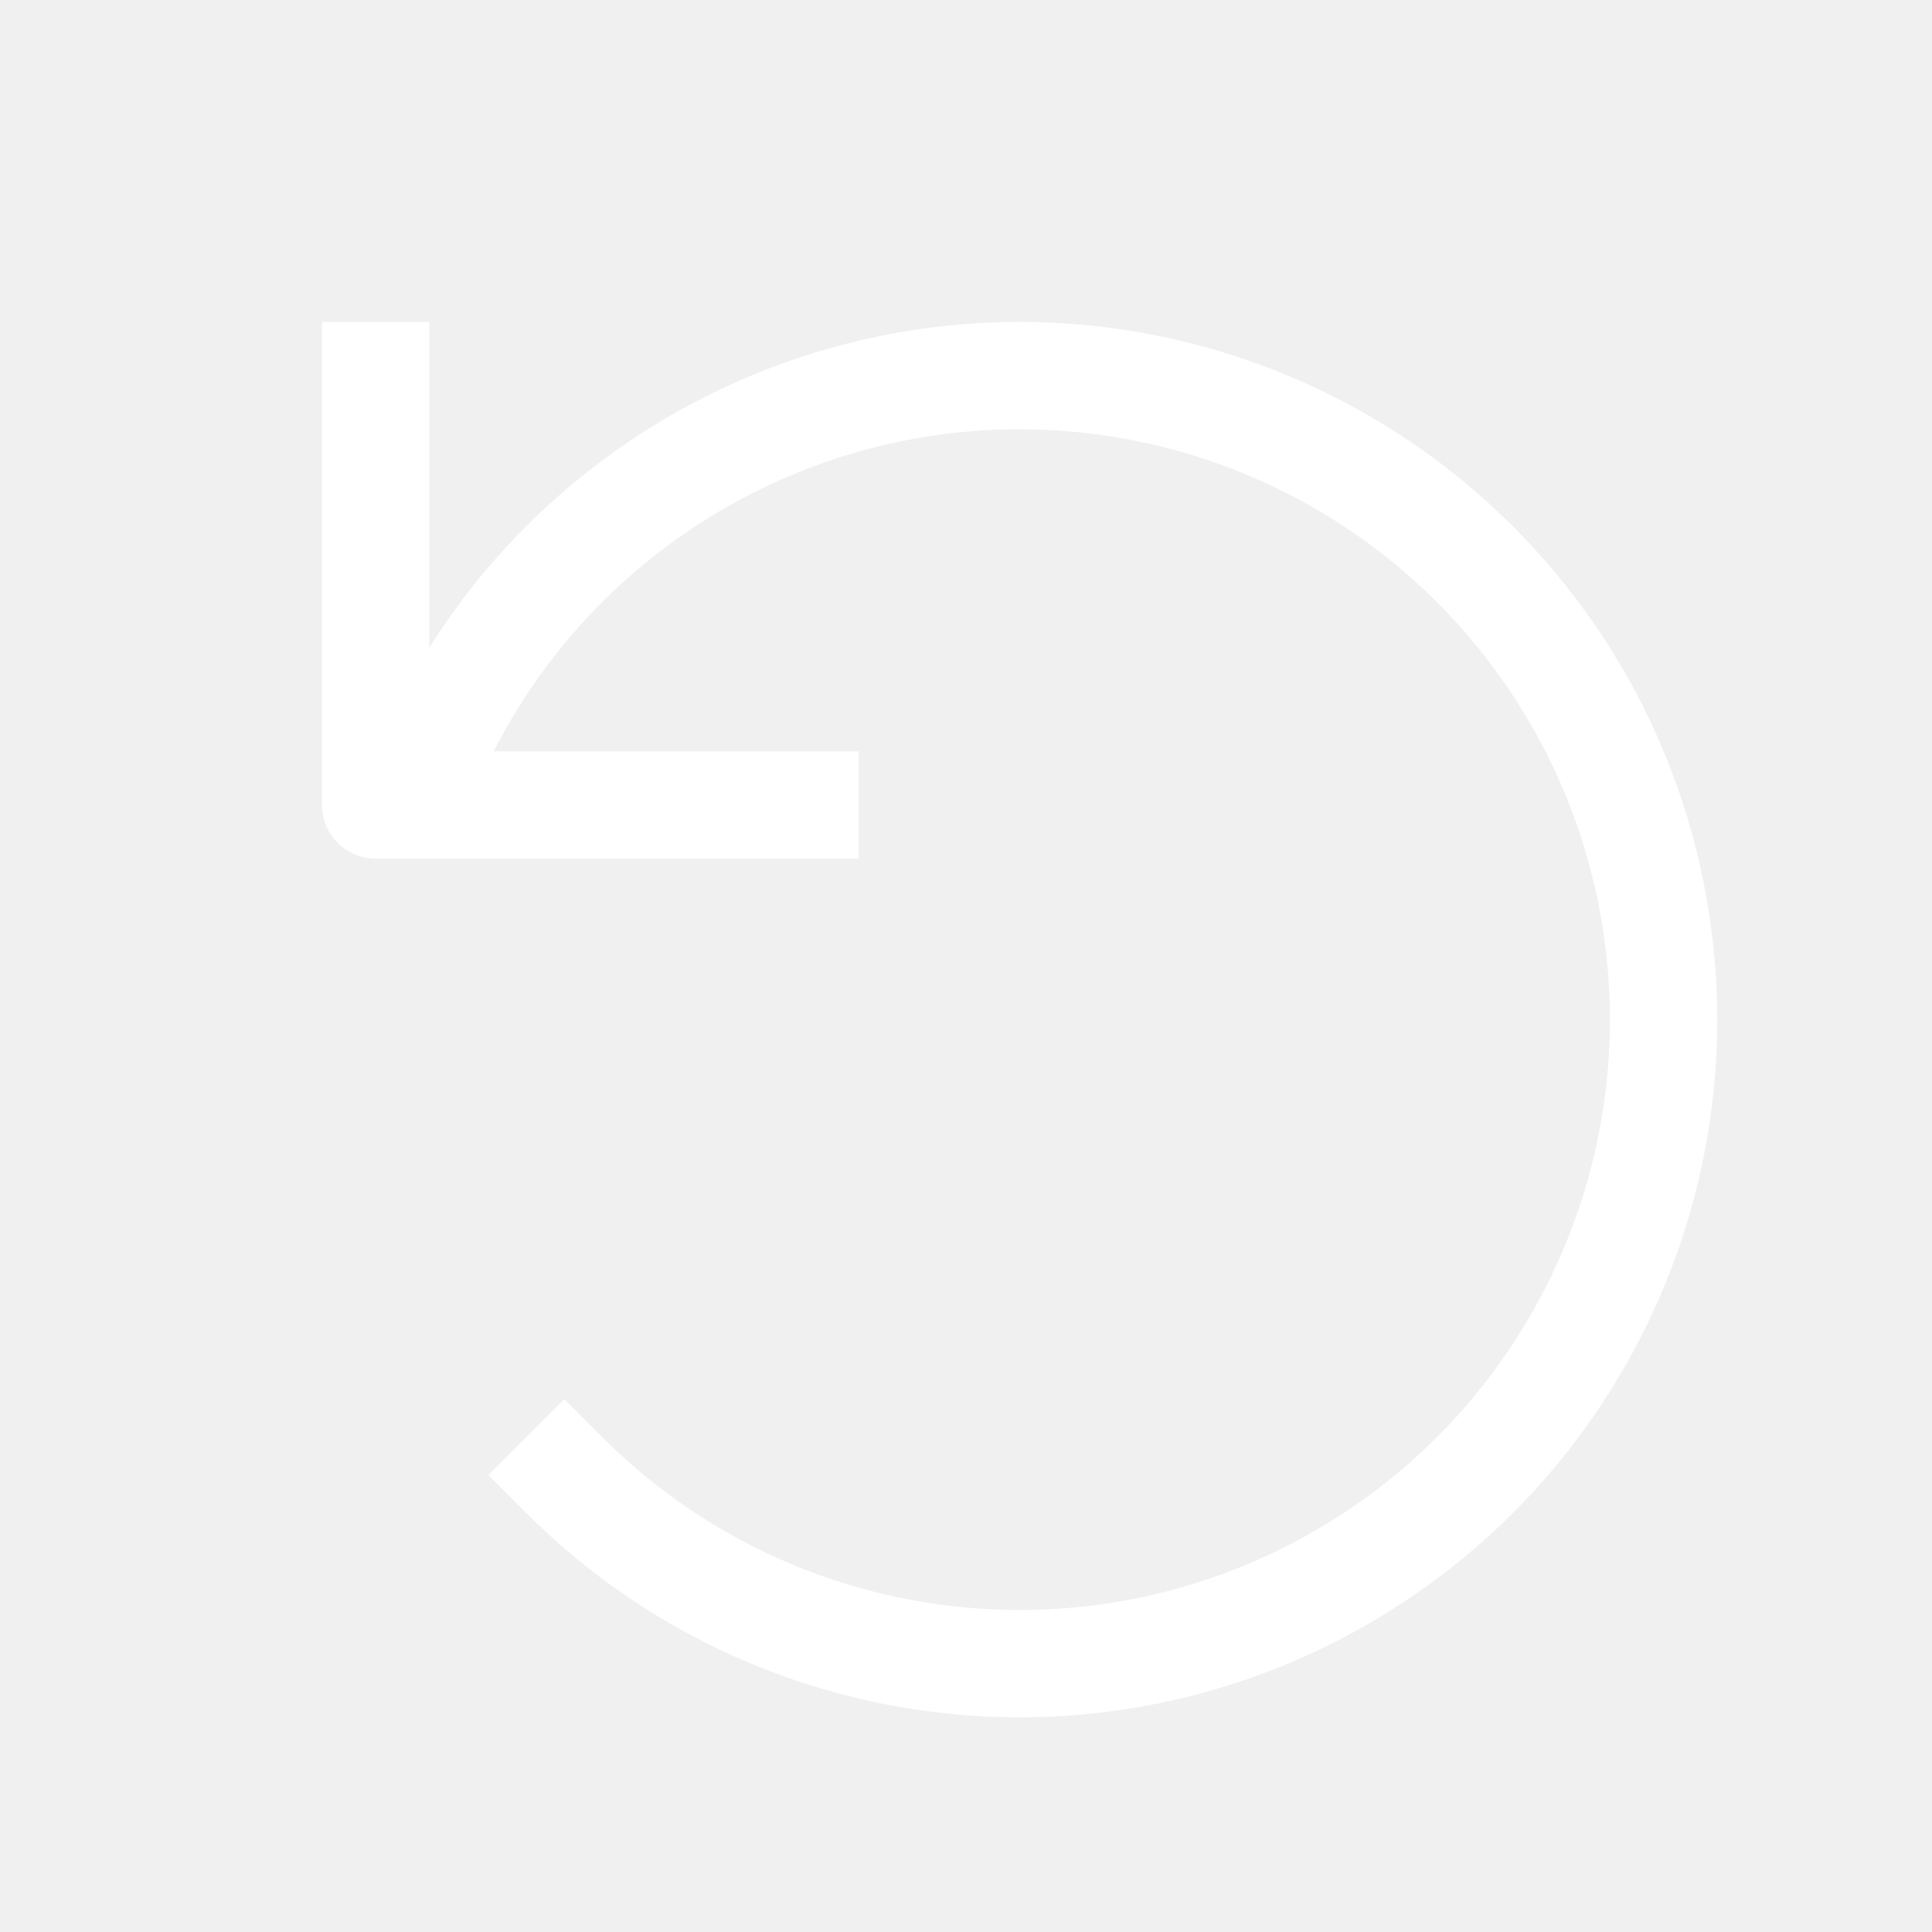
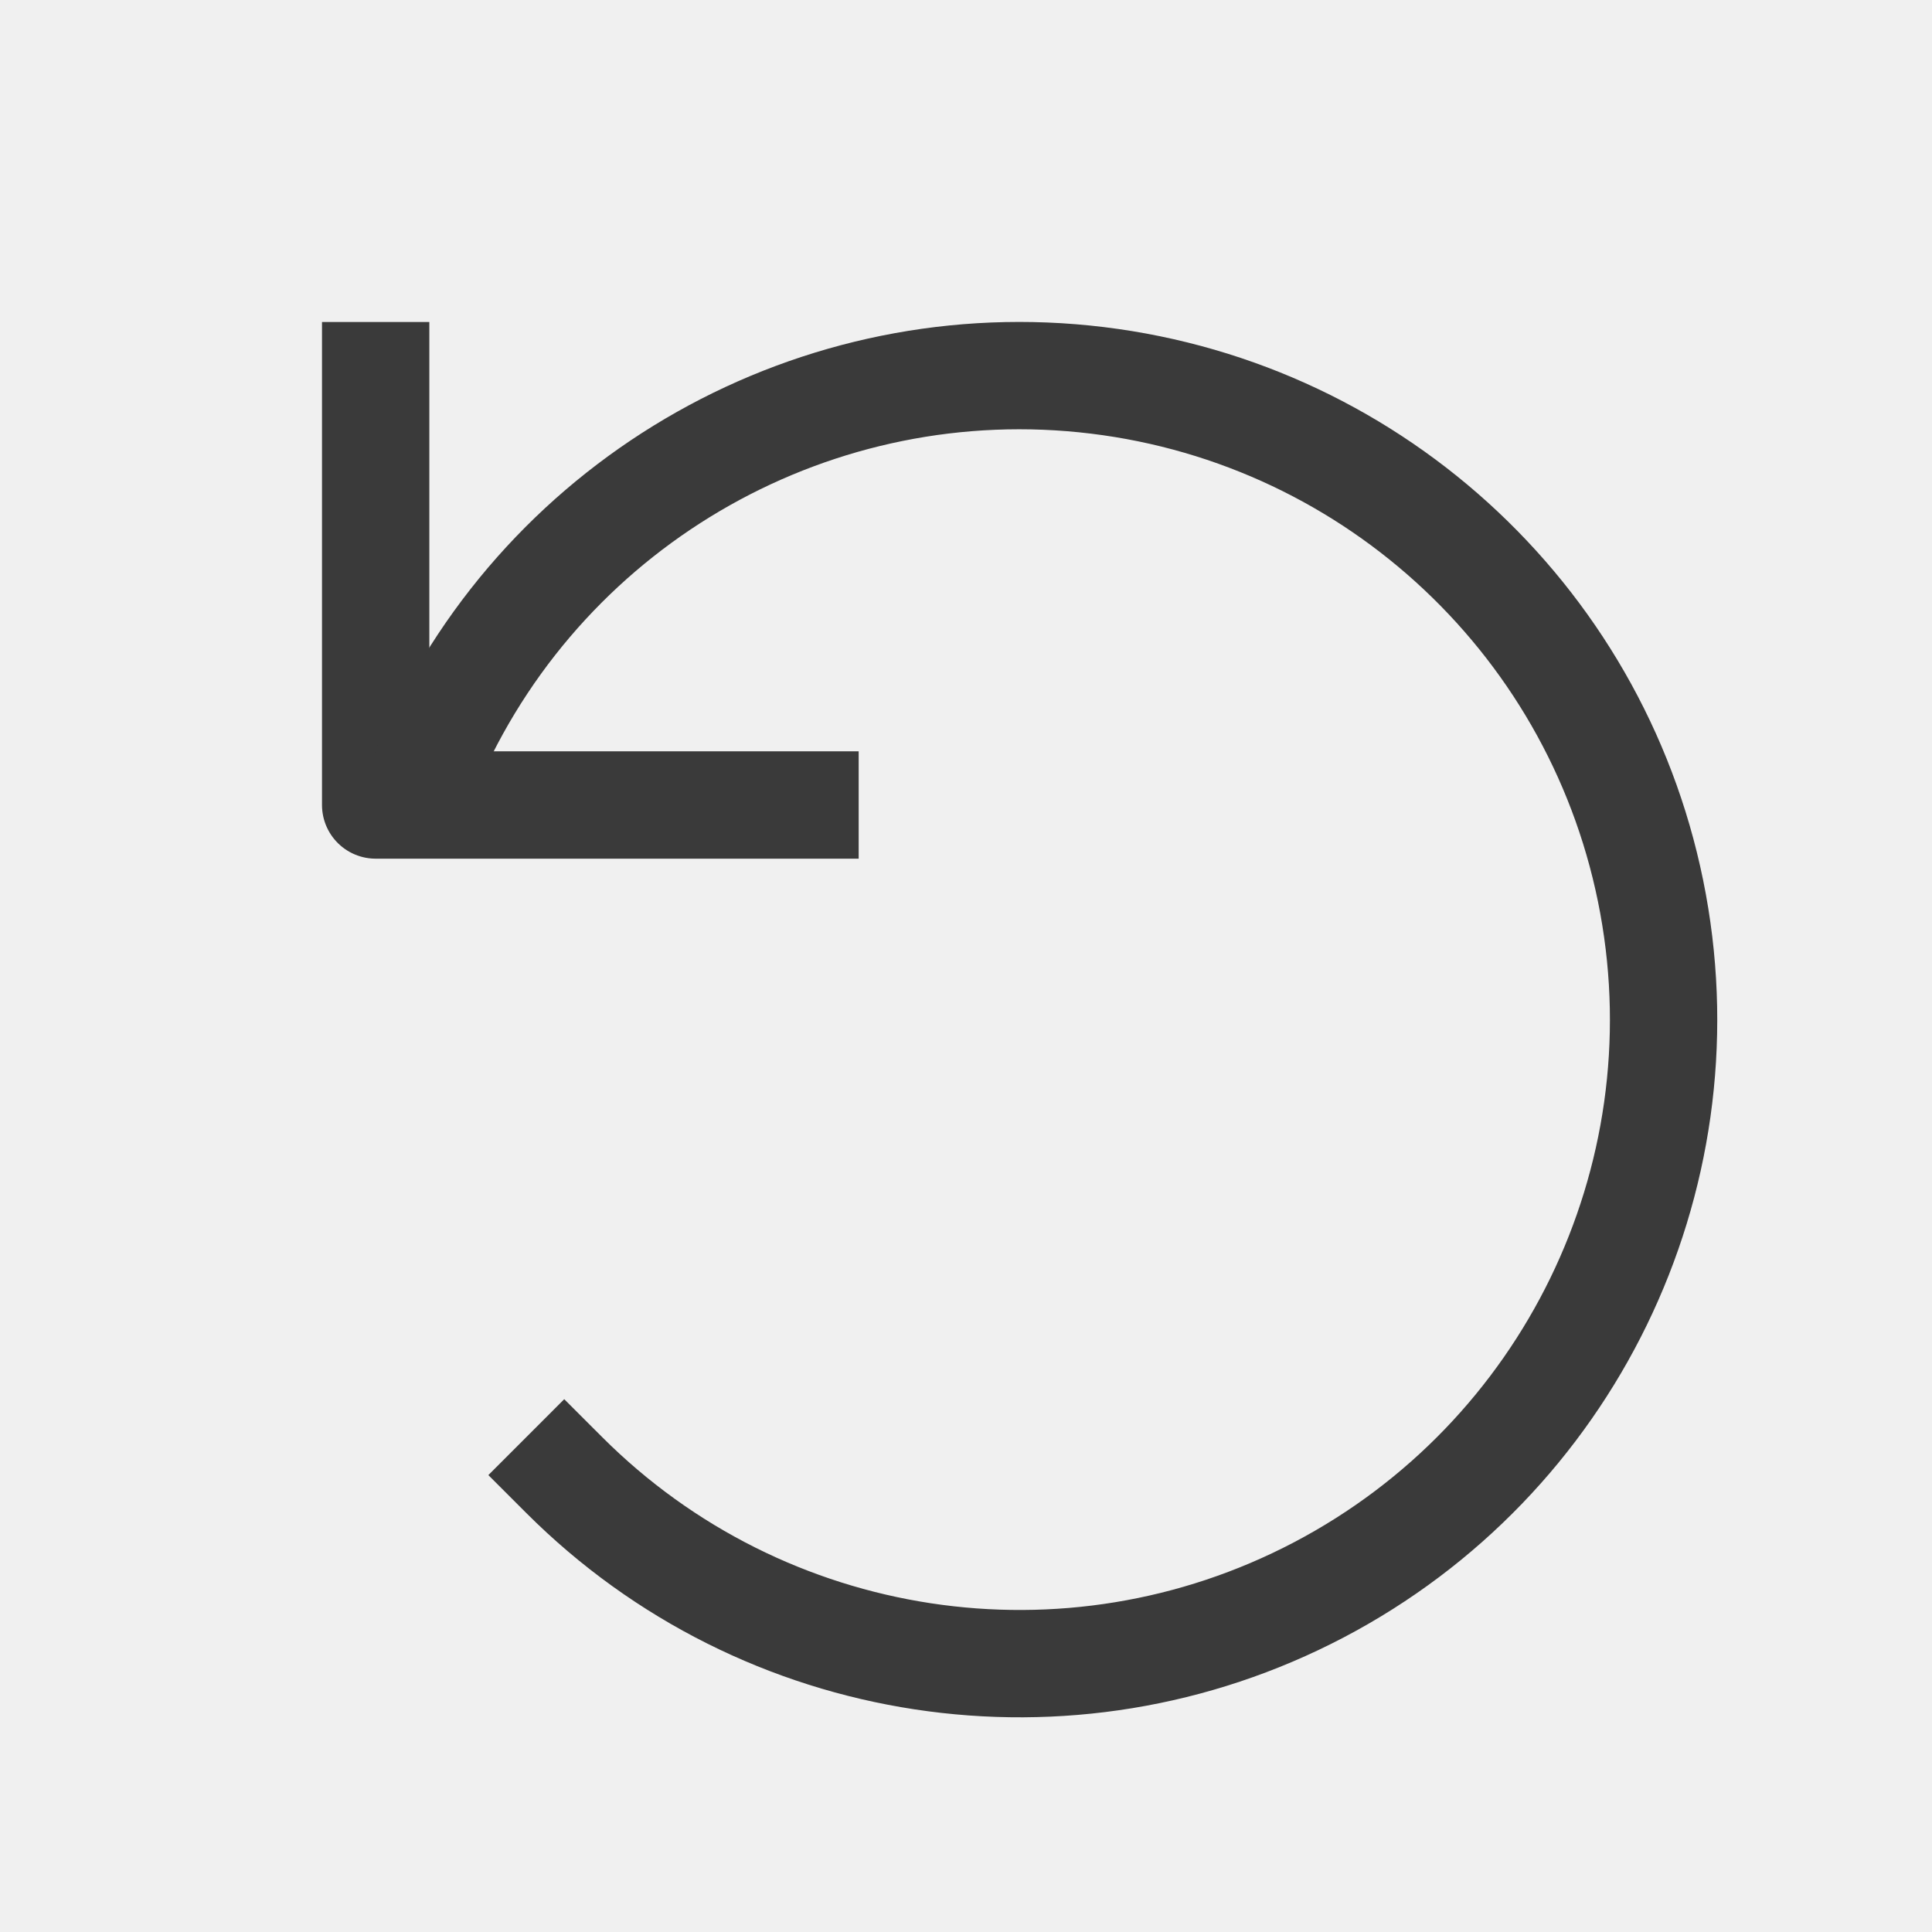
<svg xmlns="http://www.w3.org/2000/svg" width="18" height="18" viewBox="0 0 18 18">
-   <polyline points="3.5 3.5 3.5 7.5 7.5 7.5" style="fill:none;stroke:#fff;stroke-linecap:square;stroke-linejoin:round" />
-   <path d="M4.029,7.034a6,6,0,1,1,1.228,6.709" style="fill:none;stroke:#fff;stroke-linecap:square;stroke-linejoin:round" />
+   <polyline points="3.5 3.5 3.5 7.5 7.5 7.5" style="fill:none;stroke:#3A3A3A;stroke-linecap:square;stroke-linejoin:round" />
+   <path d="M4.029,7.034a6,6,0,1,1,1.228,6.709" style="fill:none;stroke:#3A3A3A;stroke-linecap:square;stroke-linejoin:round" />
</svg>
